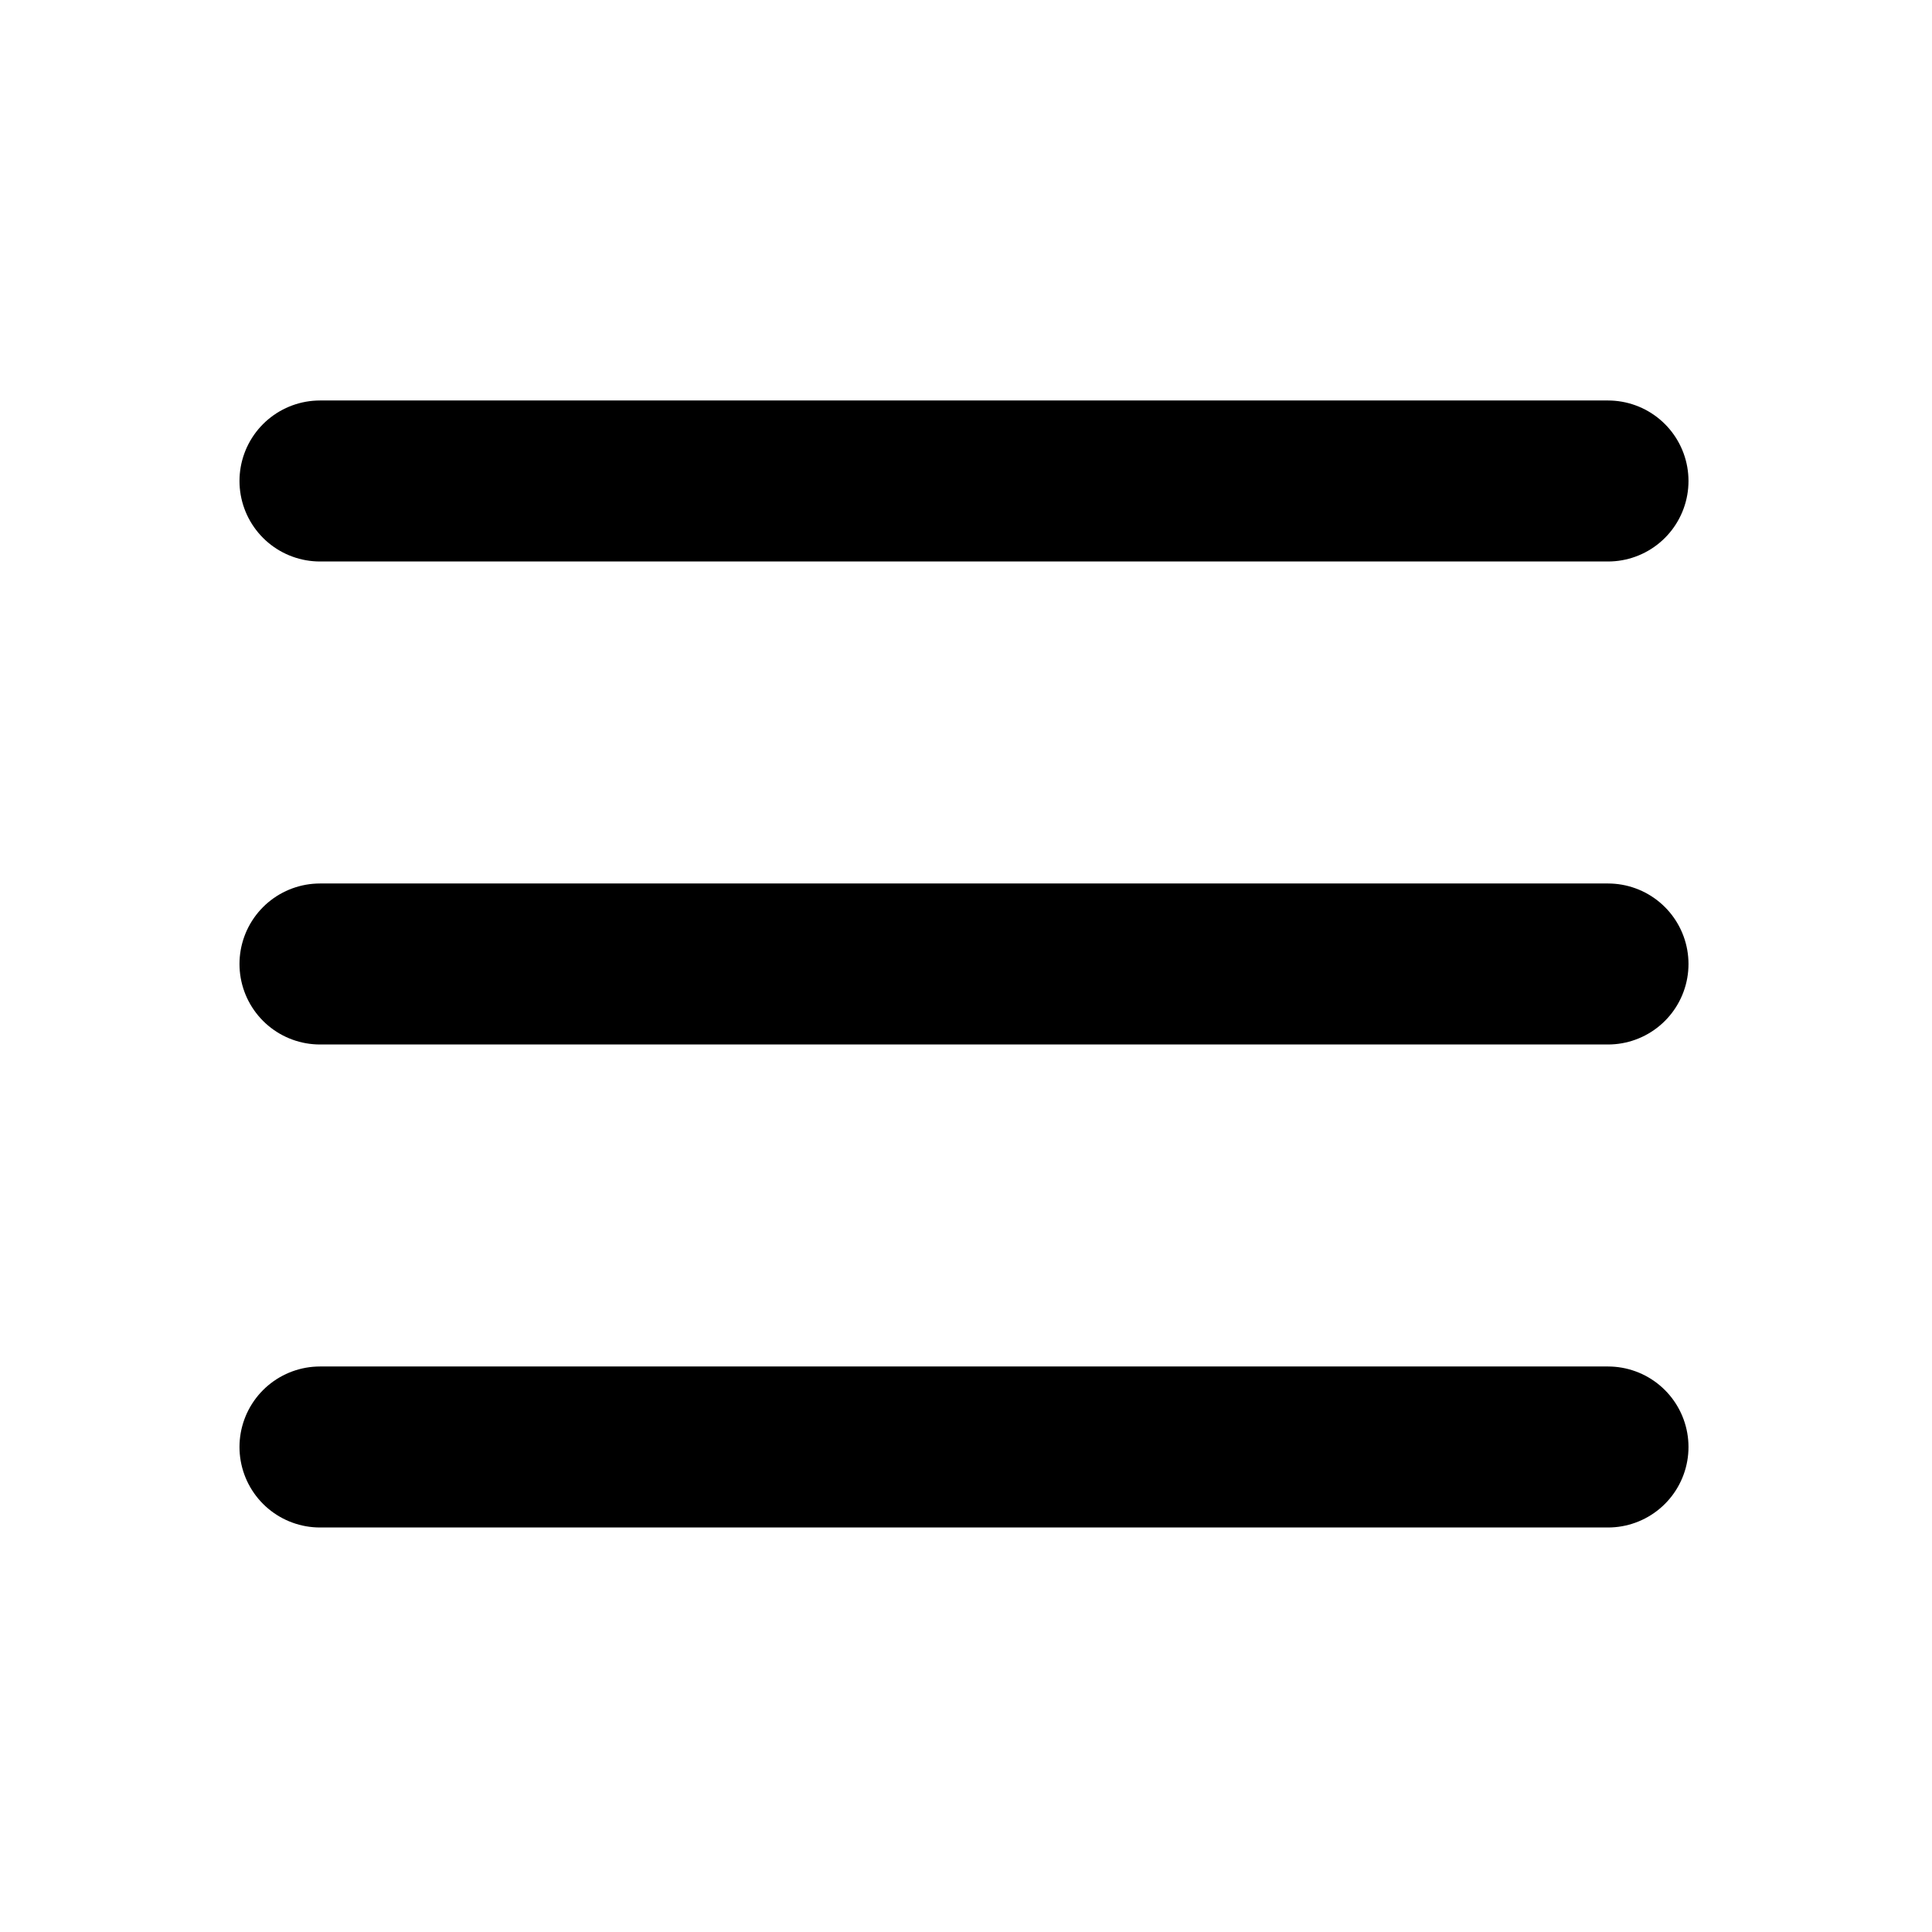
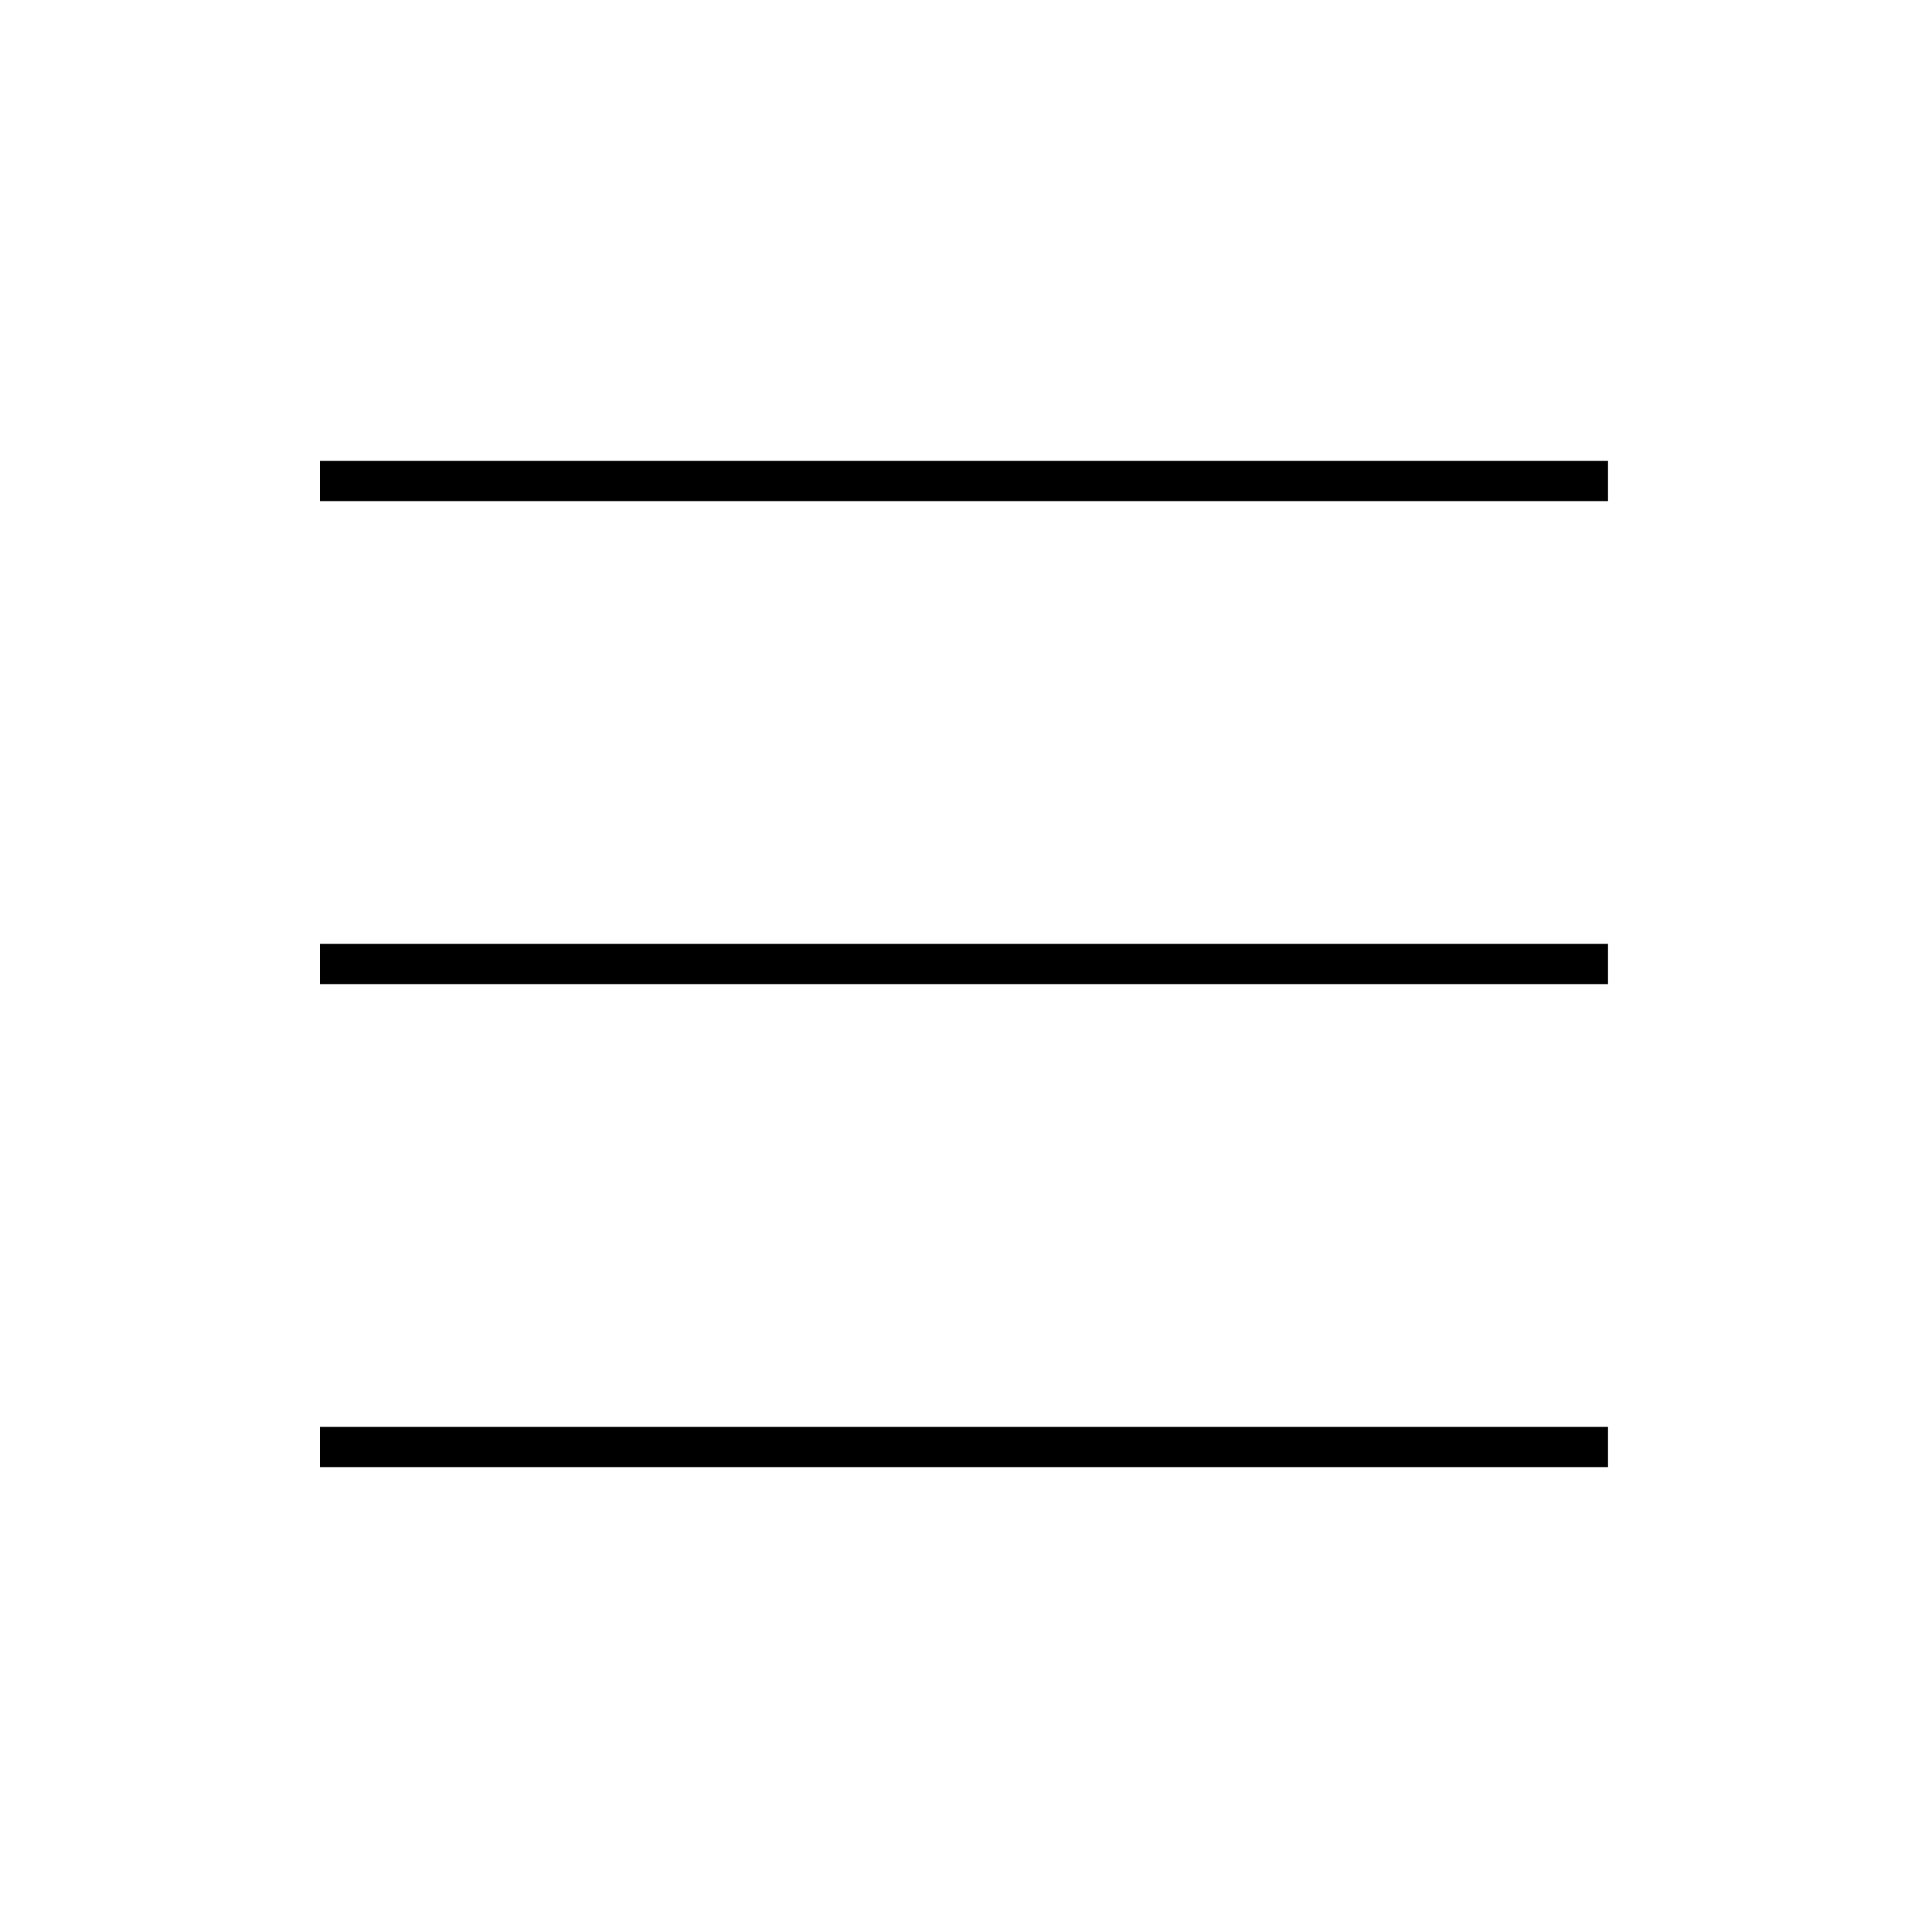
<svg xmlns="http://www.w3.org/2000/svg" width="48" height="48" viewBox="0 0 48 48" fill="none">
-   <path d="M7.95 11.95H39.95M7.95 23.95H39.95M7.95 35.95H39.95" stroke="currentColor" stroke-width="4" stroke-linecap="round" stroke-linejoin="round" />
+   <path d="M7.95 11.95H39.95M7.95 23.95H39.95M7.95 35.95H39.95" stroke="currentColor" strokeWidth="4" strokeLinecap="round" strokeLinejoin="round" />
</svg>
